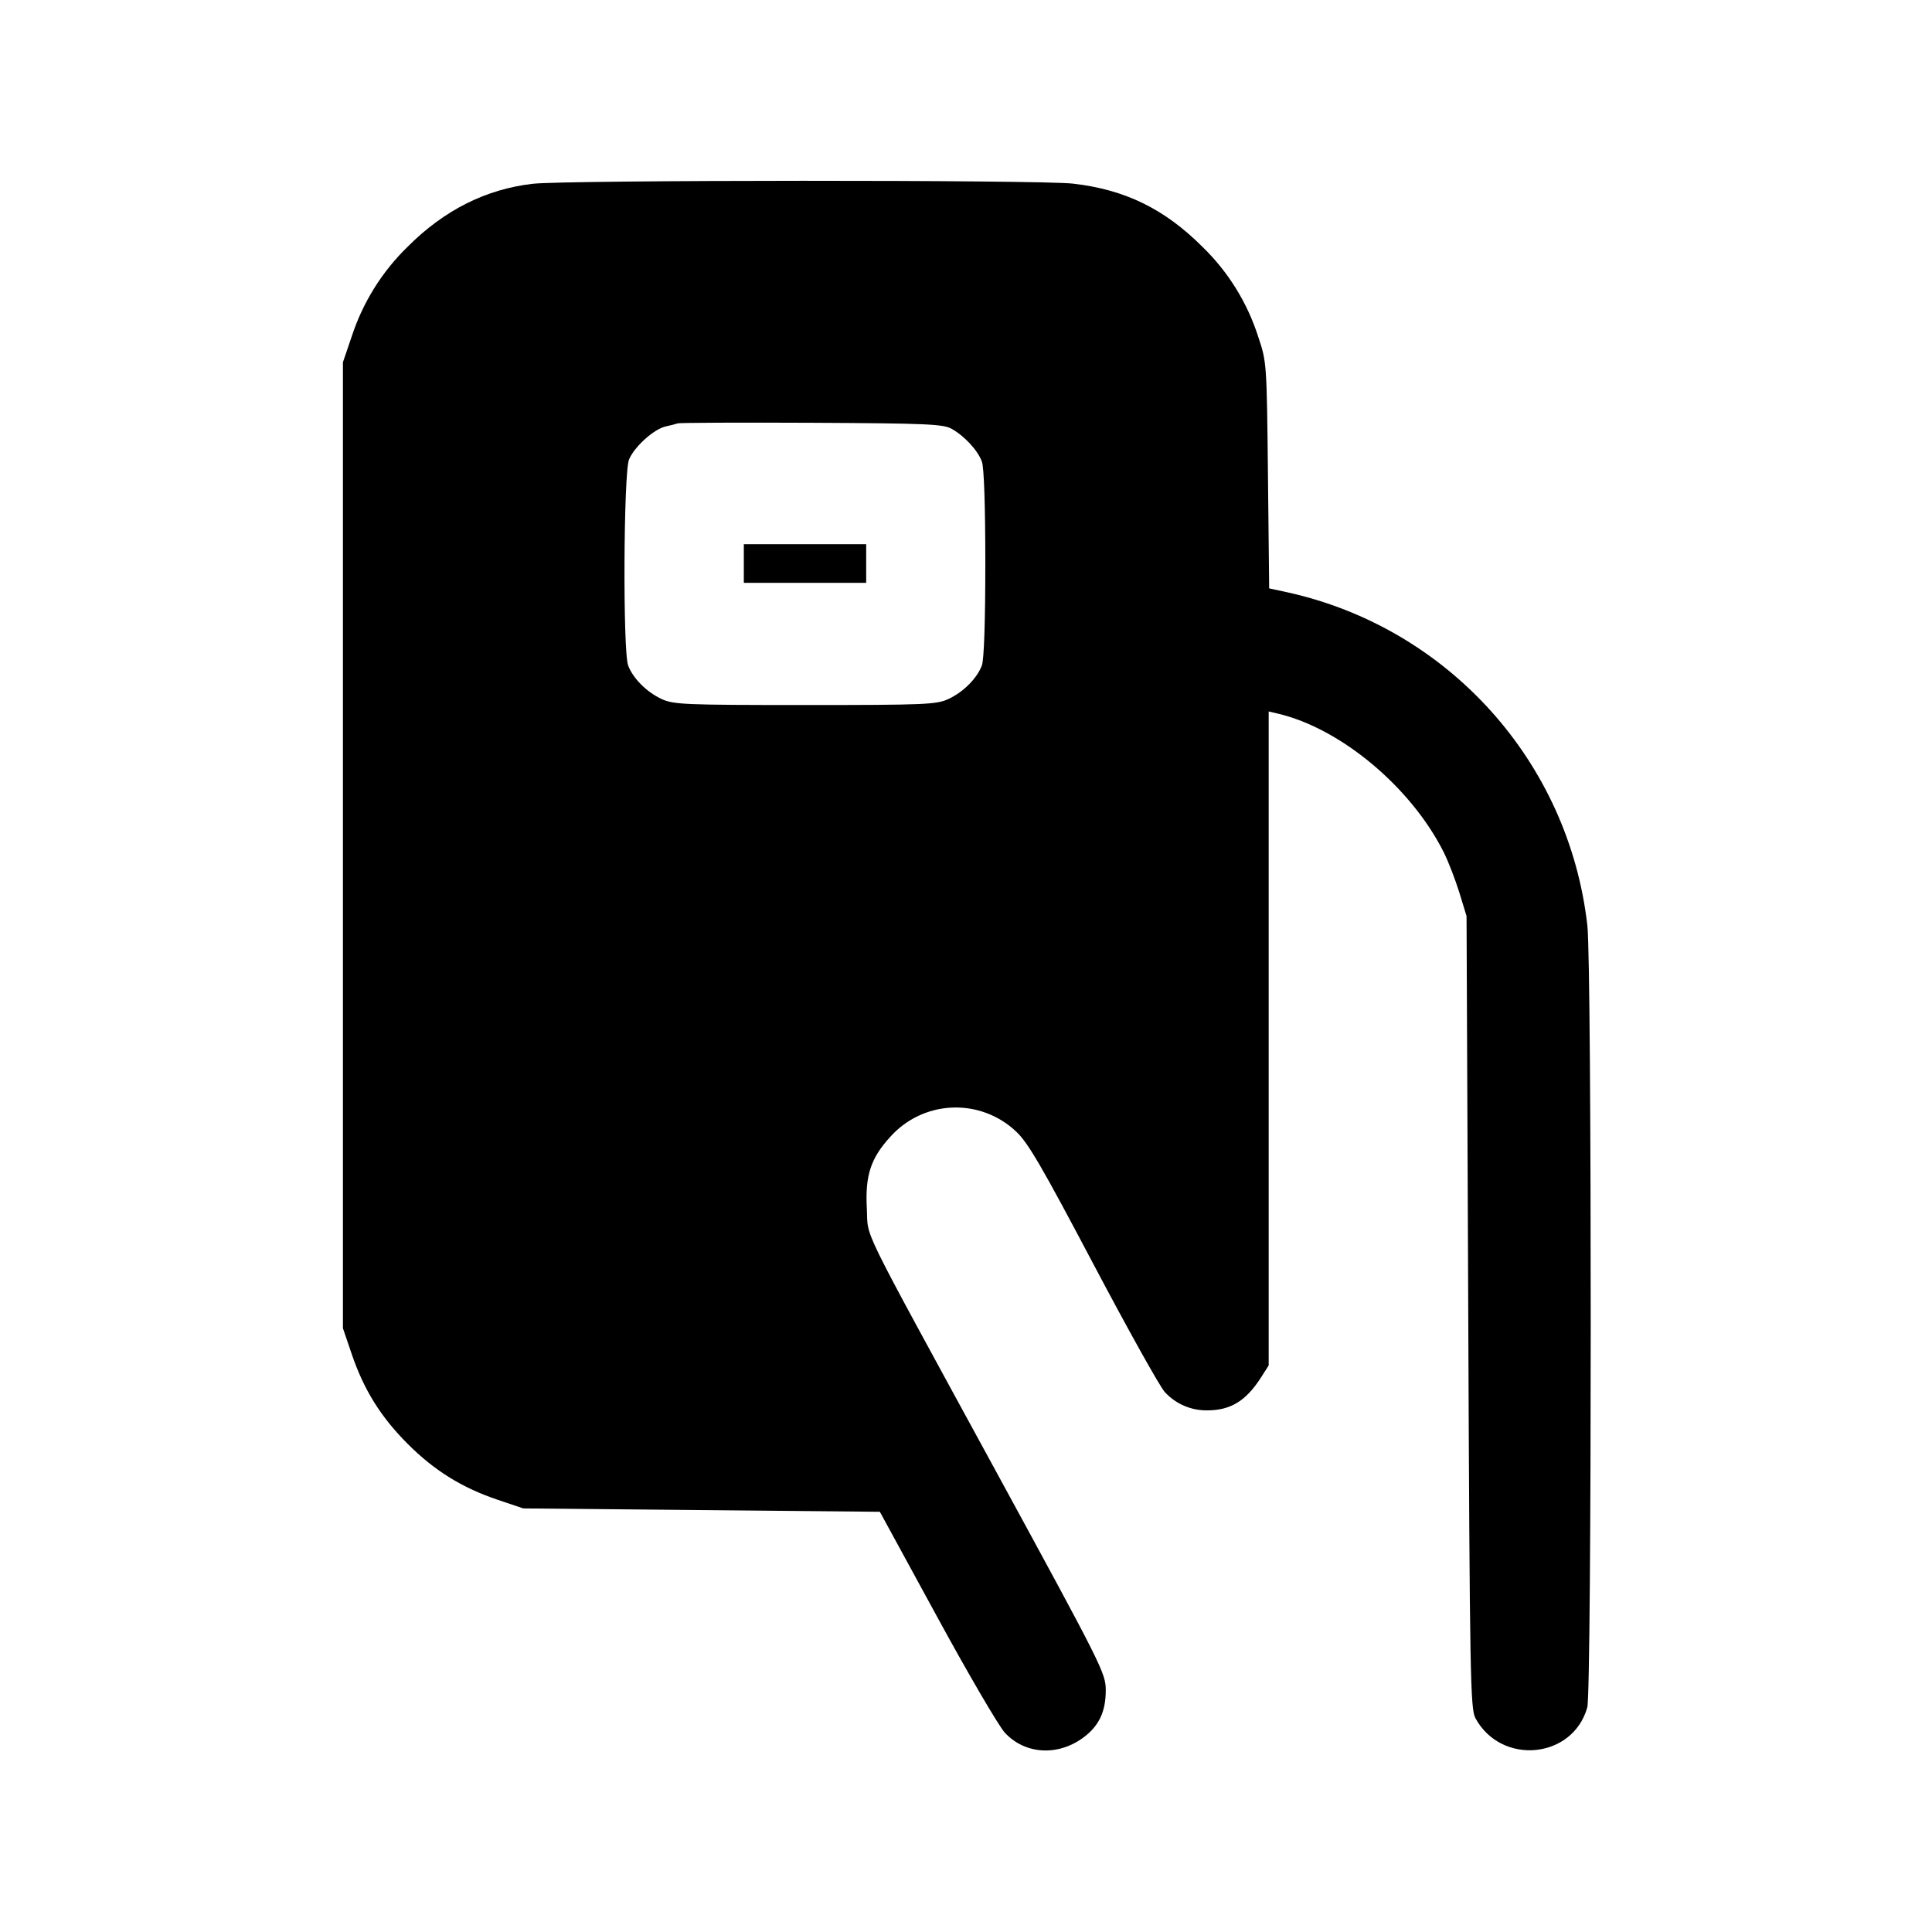
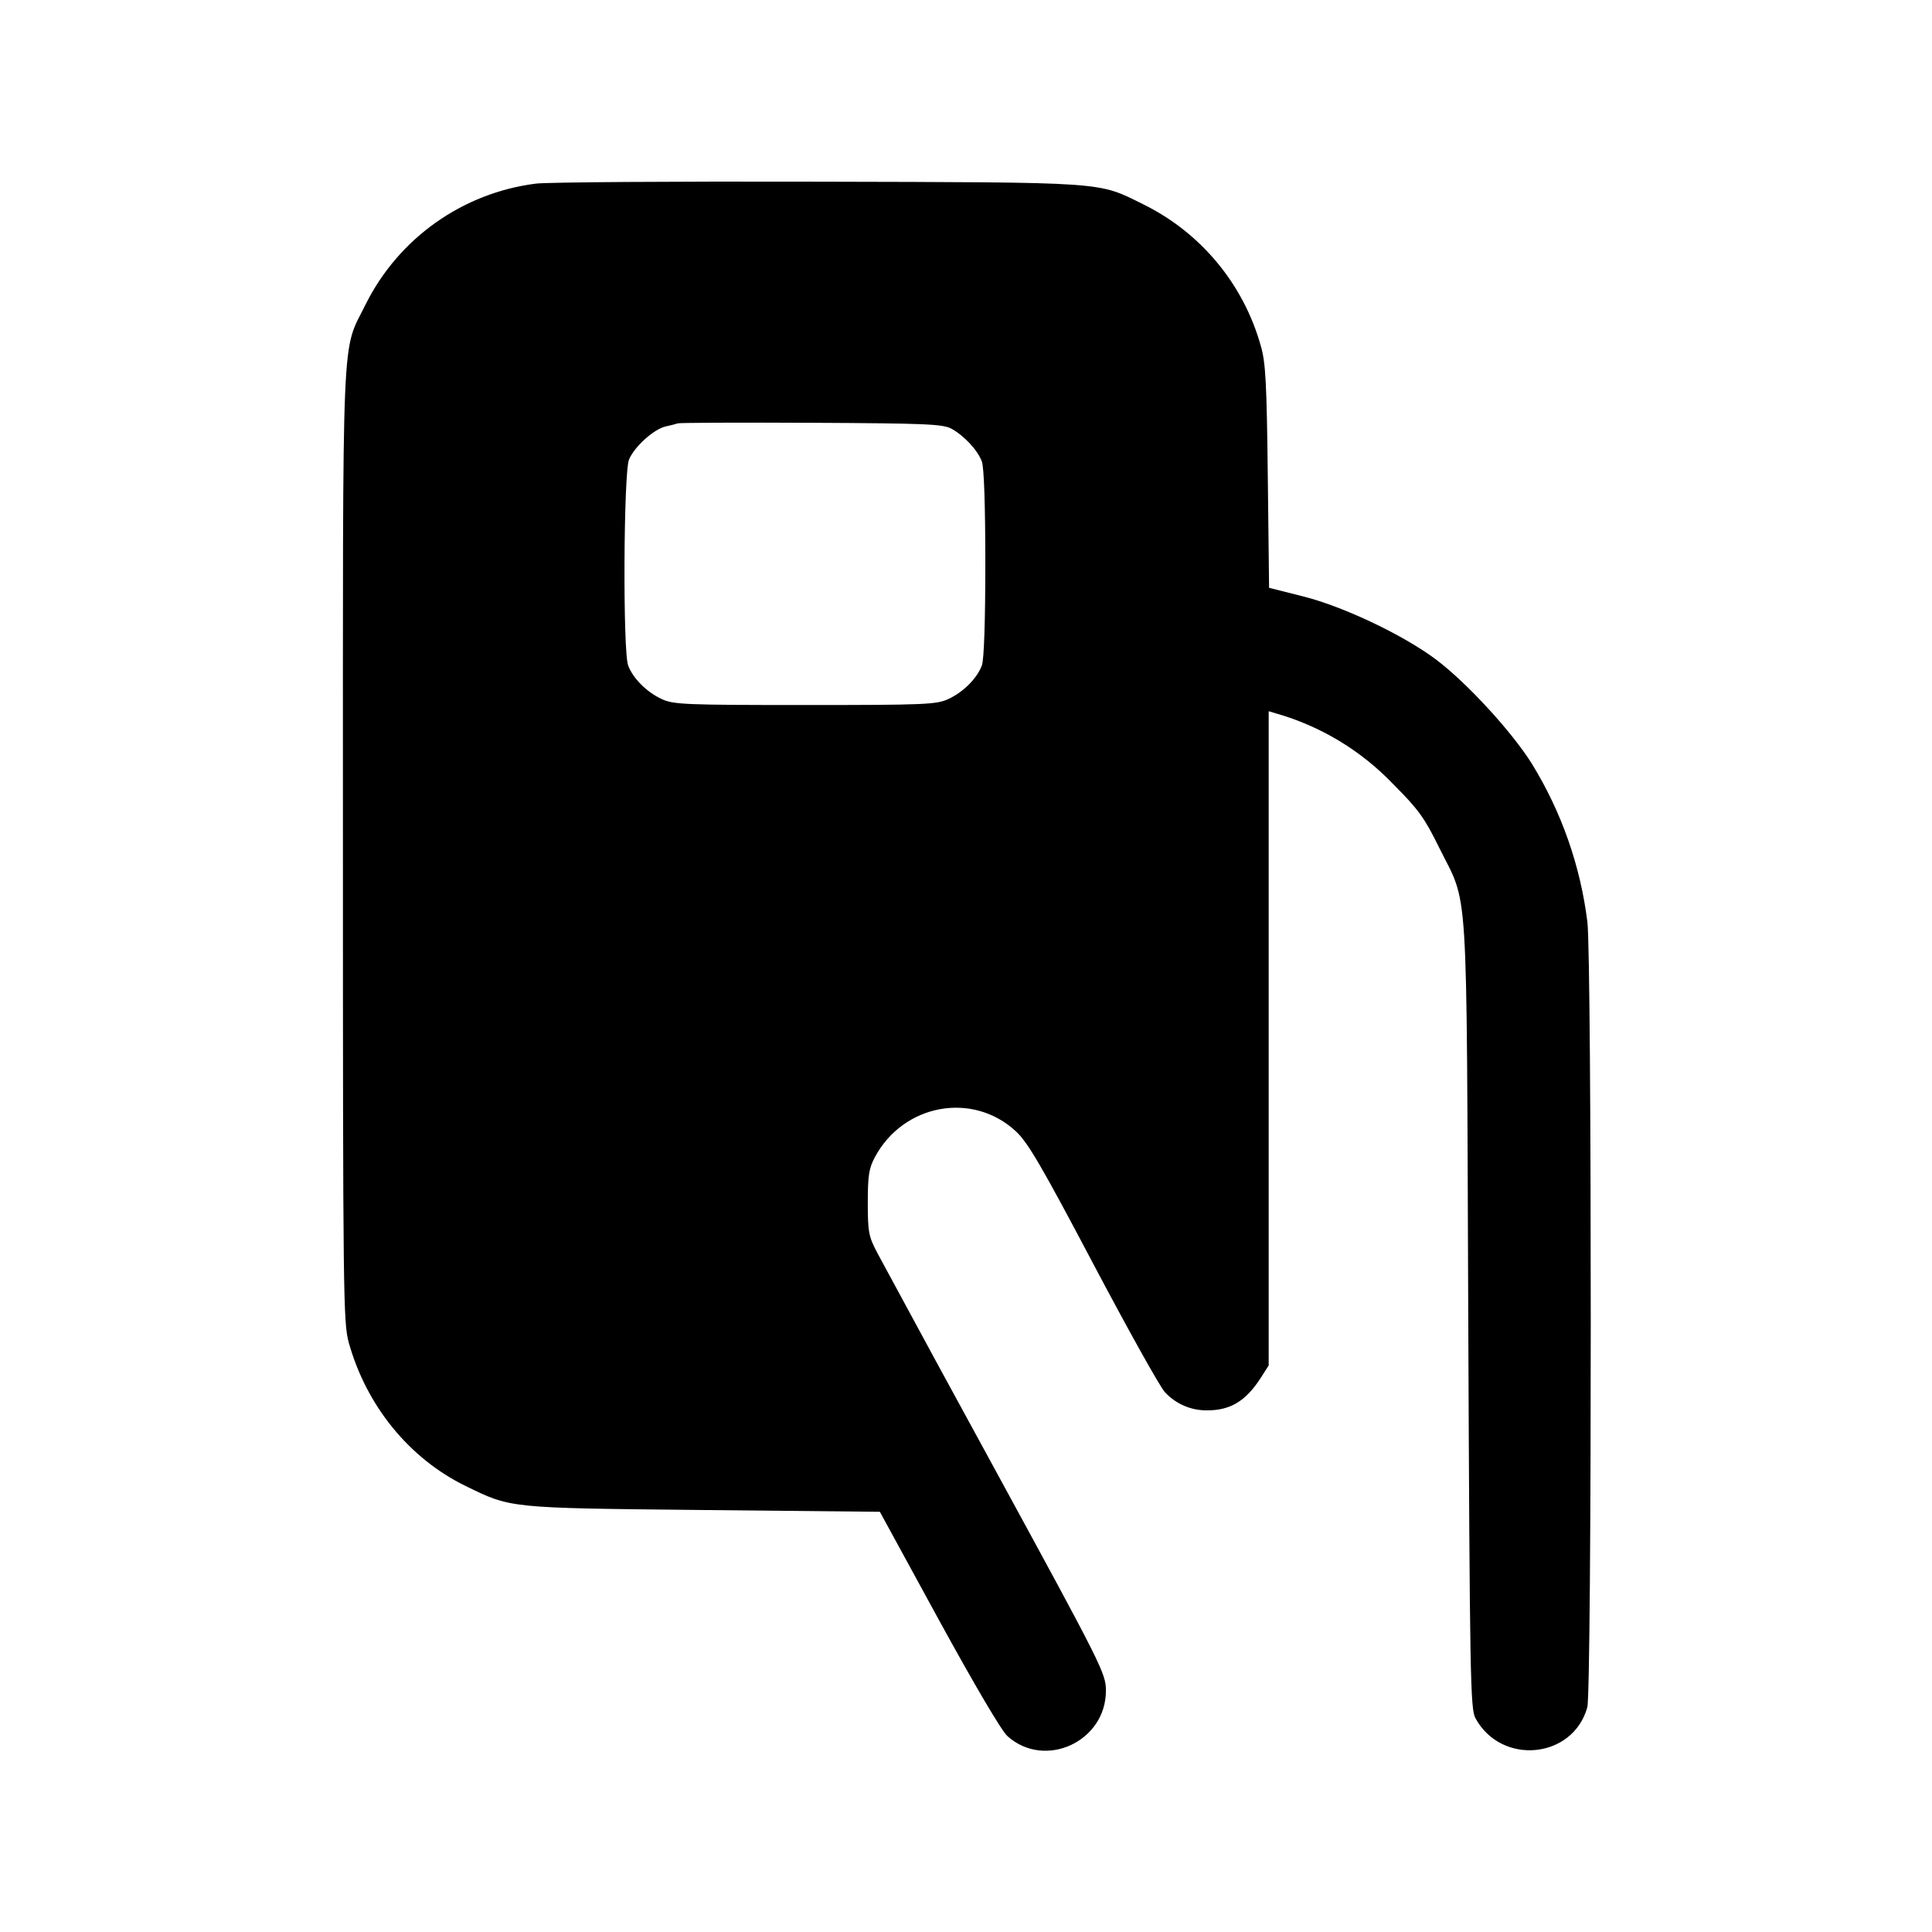
<svg xmlns="http://www.w3.org/2000/svg" viewBox="0 0 24 24">
-   <path d="M6.617 2.283q-.873.101-1.552.781a2.74 2.74 0 0 0-.696 1.116l-.109.32v12l.109.32c.151.445.362.783.695 1.116s.673.544 1.116.694l.32.108 2.215.021 2.215.021.709 1.3c.389.715.77 1.366.845 1.446.254.272.667.293.985.05.185-.141.267-.317.267-.576.001-.214-.039-.292-1.362-2.72-1.743-3.198-1.584-2.873-1.606-3.271-.022-.404.049-.622.288-.883a1.09 1.09 0 0 1 1.564-.072c.148.136.319.43.96 1.644.429.812.829 1.53.89 1.595a.7.7 0 0 0 .526.227c.291 0 .482-.117.669-.409l.095-.149V8.838l.11.026c.781.181 1.657.912 2.064 1.722.057.114.144.339.194.5l.09.294.021 4.92c.019 4.547.026 4.929.09 5.045.323.591 1.211.504 1.389-.136.056-.202.057-9.213.001-9.709a4.79 4.79 0 0 0-3.726-4.142l-.227-.049-.015-1.405c-.015-1.397-.015-1.406-.122-1.724a2.7 2.7 0 0 0-.694-1.116c-.472-.471-.961-.709-1.606-.783-.419-.048-6.298-.046-6.712.002m5.203 3.043c.159.088.325.267.377.407.027.07.043.548.043 1.267s-.016 1.197-.043 1.267c-.06.16-.231.331-.417.417-.147.068-.287.074-1.78.074s-1.633-.006-1.78-.074c-.186-.086-.357-.257-.417-.417-.067-.177-.057-2.395.011-2.559.067-.16.31-.379.457-.411.06-.013.127-.03.149-.038s.769-.011 1.66-.007c1.425.007 1.634.016 1.74.074M9.24 7v.24h1.52v-.48H9.24z" />
+   <path d="M6.656 2.281a2.75 2.75 0 0 0-2.112 1.496c-.306.625-.284.103-.284 6.723 0 5.599.004 5.934.073 6.18.219.783.75 1.436 1.446 1.777.573.28.526.276 2.956.301l2.195.022.731 1.339c.44.804.78 1.382.854 1.448.467.418 1.226.066 1.223-.567-.001-.213-.046-.302-1.364-2.72a571 571 0 0 1-1.478-2.72c-.105-.2-.116-.257-.116-.62 0-.336.014-.426.088-.565.354-.662 1.214-.82 1.751-.322.149.138.318.427.961 1.645.429.812.829 1.53.89 1.595a.7.7 0 0 0 .526.227c.291 0 .482-.117.669-.409l.095-.149V8.835l.09.027a3.24 3.24 0 0 1 1.454.876c.316.316.392.422.57.784.374.759.342.255.365 5.798.019 4.529.026 4.909.09 5.025.323.591 1.211.504 1.389-.136.057-.203.057-9.308.001-9.757a4.9 4.9 0 0 0-.688-1.962c-.246-.395-.803-1.002-1.184-1.291-.403-.305-1.149-.661-1.654-.789l-.428-.108-.016-1.381c-.013-1.164-.027-1.419-.086-1.621a2.8 2.8 0 0 0-1.461-1.762c-.573-.283-.422-.272-4.042-.281-1.793-.005-3.37.006-3.504.024m5.164 3.045c.159.088.325.267.377.407.027.07.043.548.043 1.267s-.016 1.197-.043 1.267c-.06.16-.231.331-.417.417-.147.068-.287.074-1.78.074s-1.633-.006-1.78-.074c-.186-.086-.357-.257-.417-.417-.067-.177-.057-2.395.011-2.559.067-.16.31-.379.457-.411.06-.013.127-.03.149-.038s.769-.011 1.66-.007c1.425.007 1.634.016 1.74.074" />
</svg>
